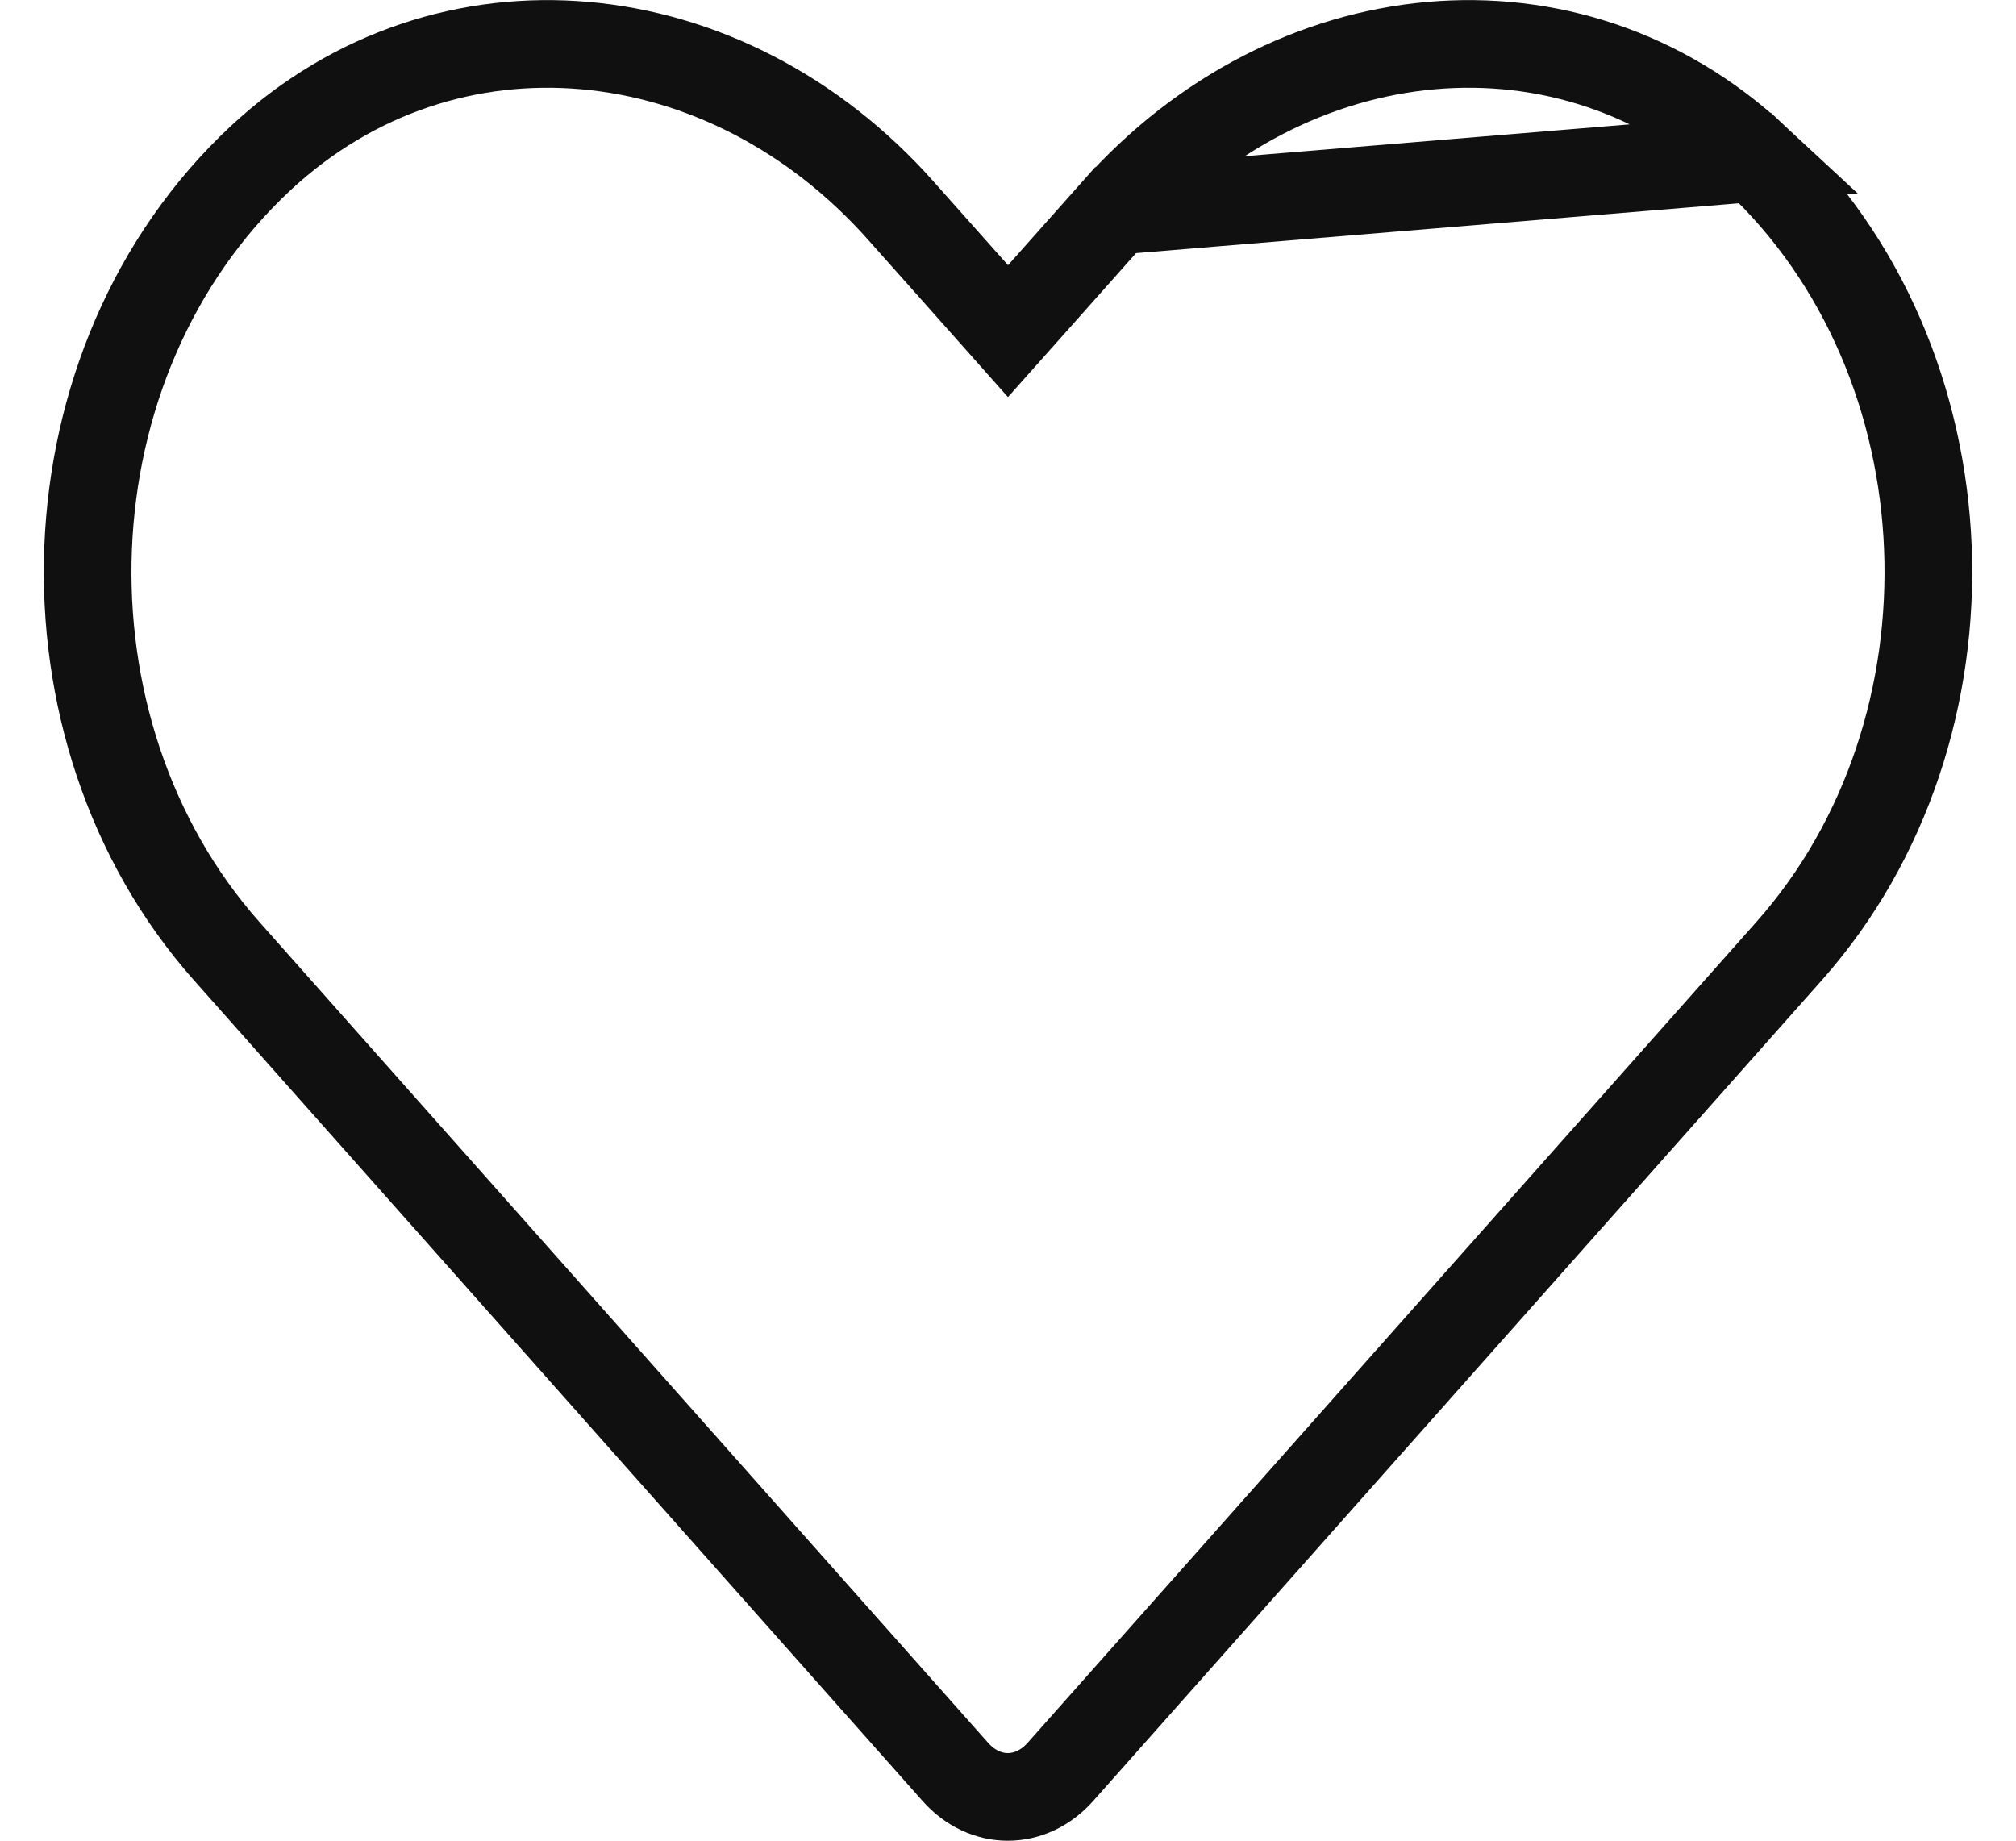
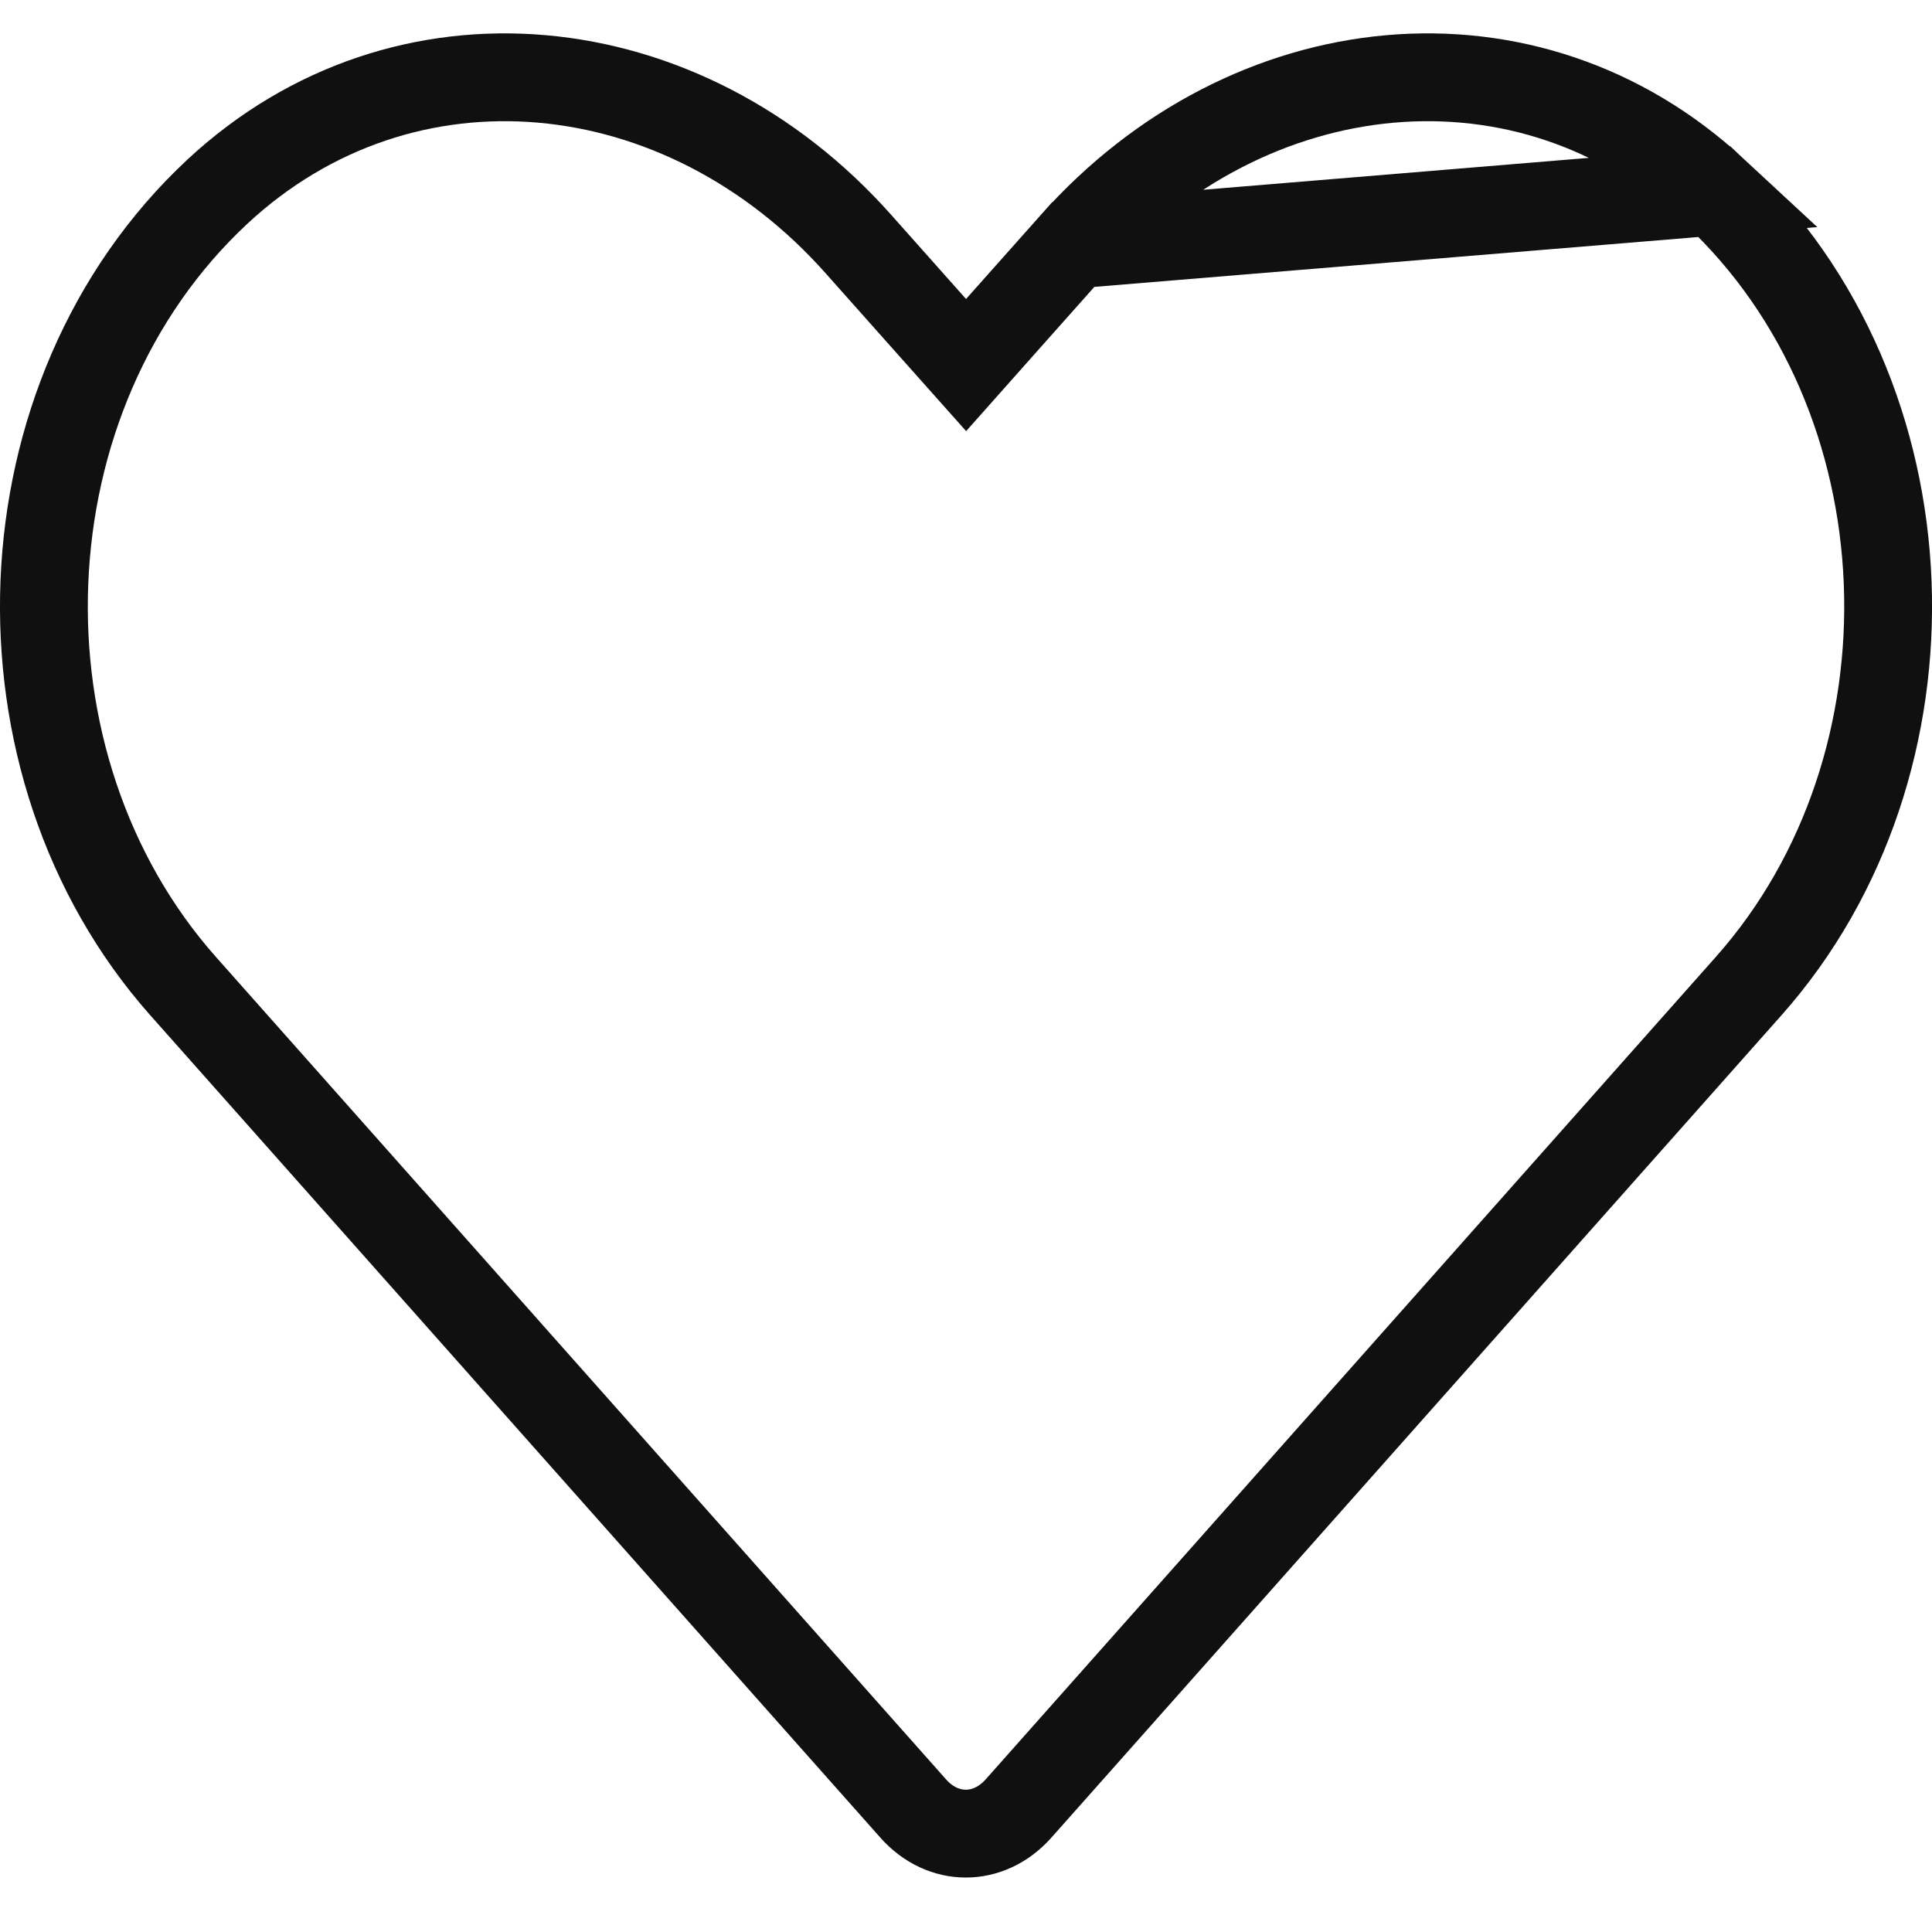
- <svg xmlns="http://www.w3.org/2000/svg" width="23" height="21" viewBox="0 0 23 21" fill="none">
-   <path d="M12.721 2.406L12.72 2.406L11.874 3.358L11.5 3.778L11.127 3.358L10.28 2.406L10.28 2.406C8.282 0.153 5.097 -0.169 2.976 1.802C0.482 4.125 0.345 8.324 2.585 10.85L10.899 20.215C10.899 20.215 10.899 20.215 10.899 20.215C11.237 20.596 11.759 20.596 12.098 20.215C12.098 20.215 12.098 20.215 12.098 20.215L20.412 10.85L20.412 10.85C22.656 8.324 22.518 4.125 20.024 1.802L12.721 2.406ZM12.721 2.406C14.722 0.153 17.903 -0.169 20.024 1.802L12.721 2.406Z" stroke="#101010" />
+ <svg xmlns="http://www.w3.org/2000/svg" width="22" height="22" viewBox="0 0 22 22" fill="none">
+   <g id="Like">
+     <path id="Vector" d="M12.221 2.785L12.221 2.785L11.374 3.737L11.001 4.157L10.627 3.737L9.78 2.785L9.78 2.785C7.783 0.532 4.598 0.21 2.477 2.181C-0.018 4.504 -0.155 8.703 2.085 11.229L10.399 20.594C10.399 20.594 10.399 20.594 10.399 20.594C10.737 20.975 11.259 20.975 11.598 20.594C11.598 20.594 11.598 20.594 11.598 20.594L19.912 11.229L19.912 11.229C22.156 8.703 22.019 4.504 19.524 2.182L12.221 2.785ZM12.221 2.785C14.223 0.532 17.404 0.21 19.524 2.181L12.221 2.785Z" stroke="#101010" />
+   </g>
</svg>
